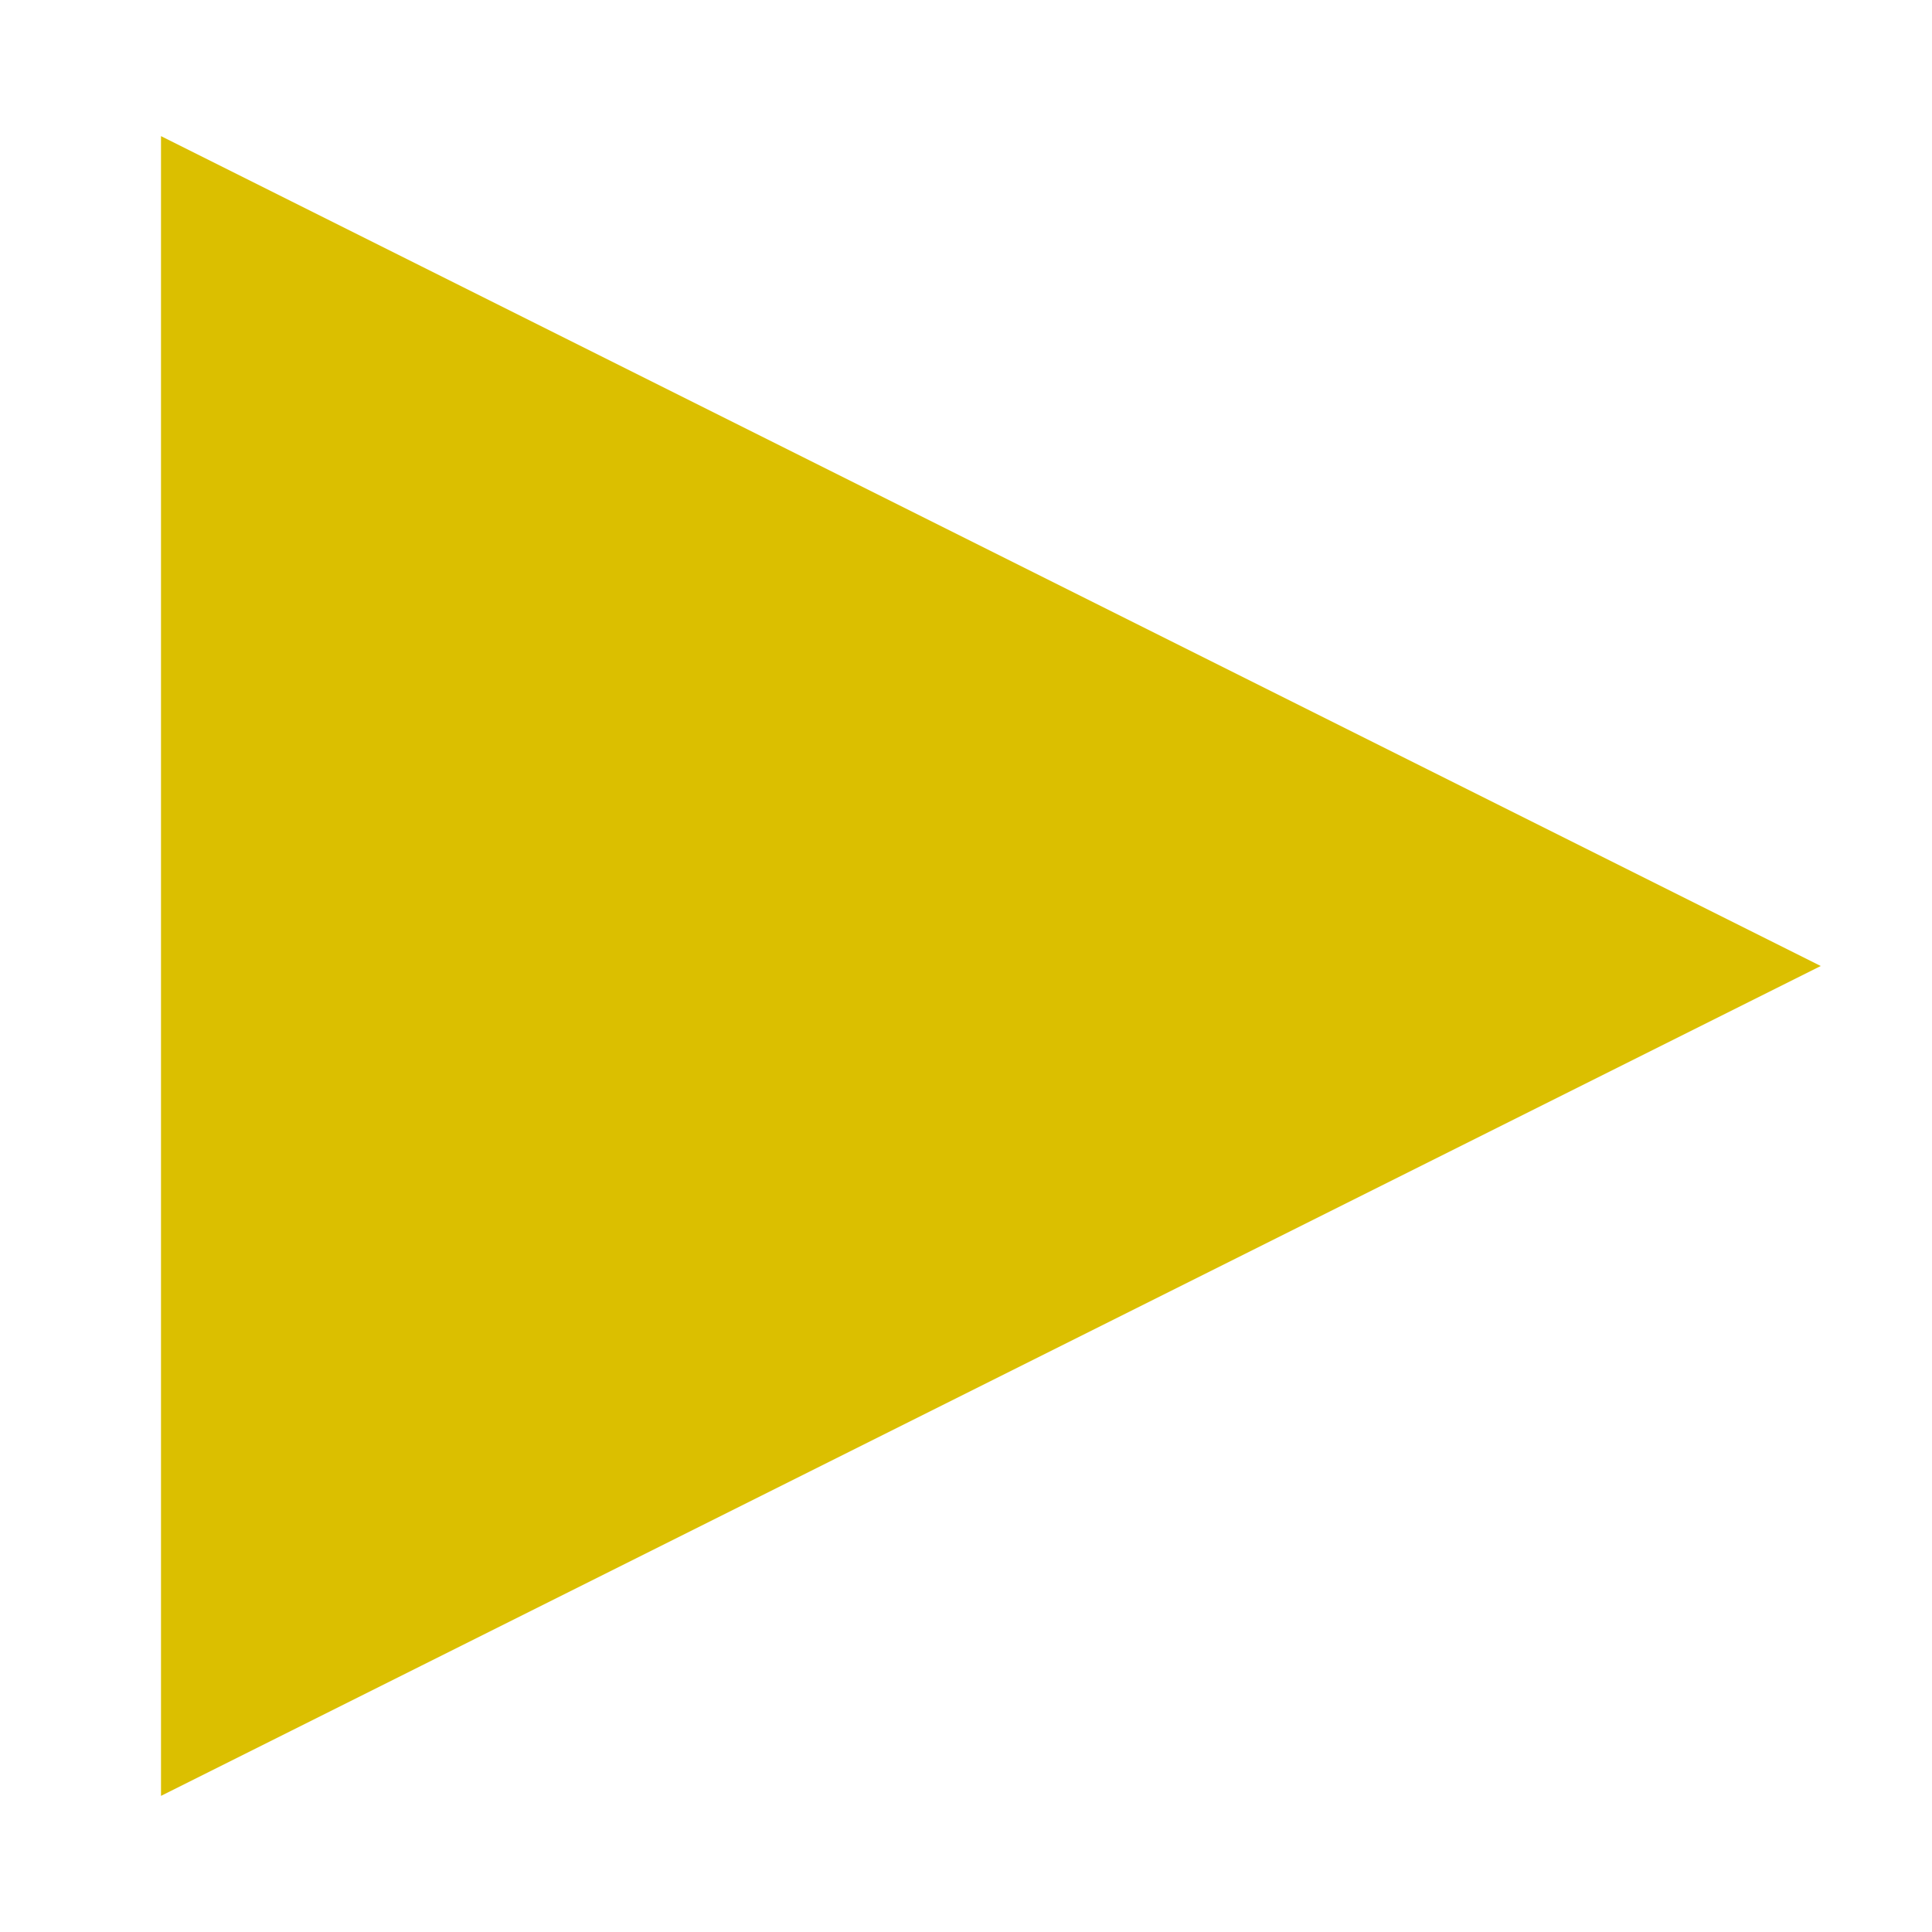
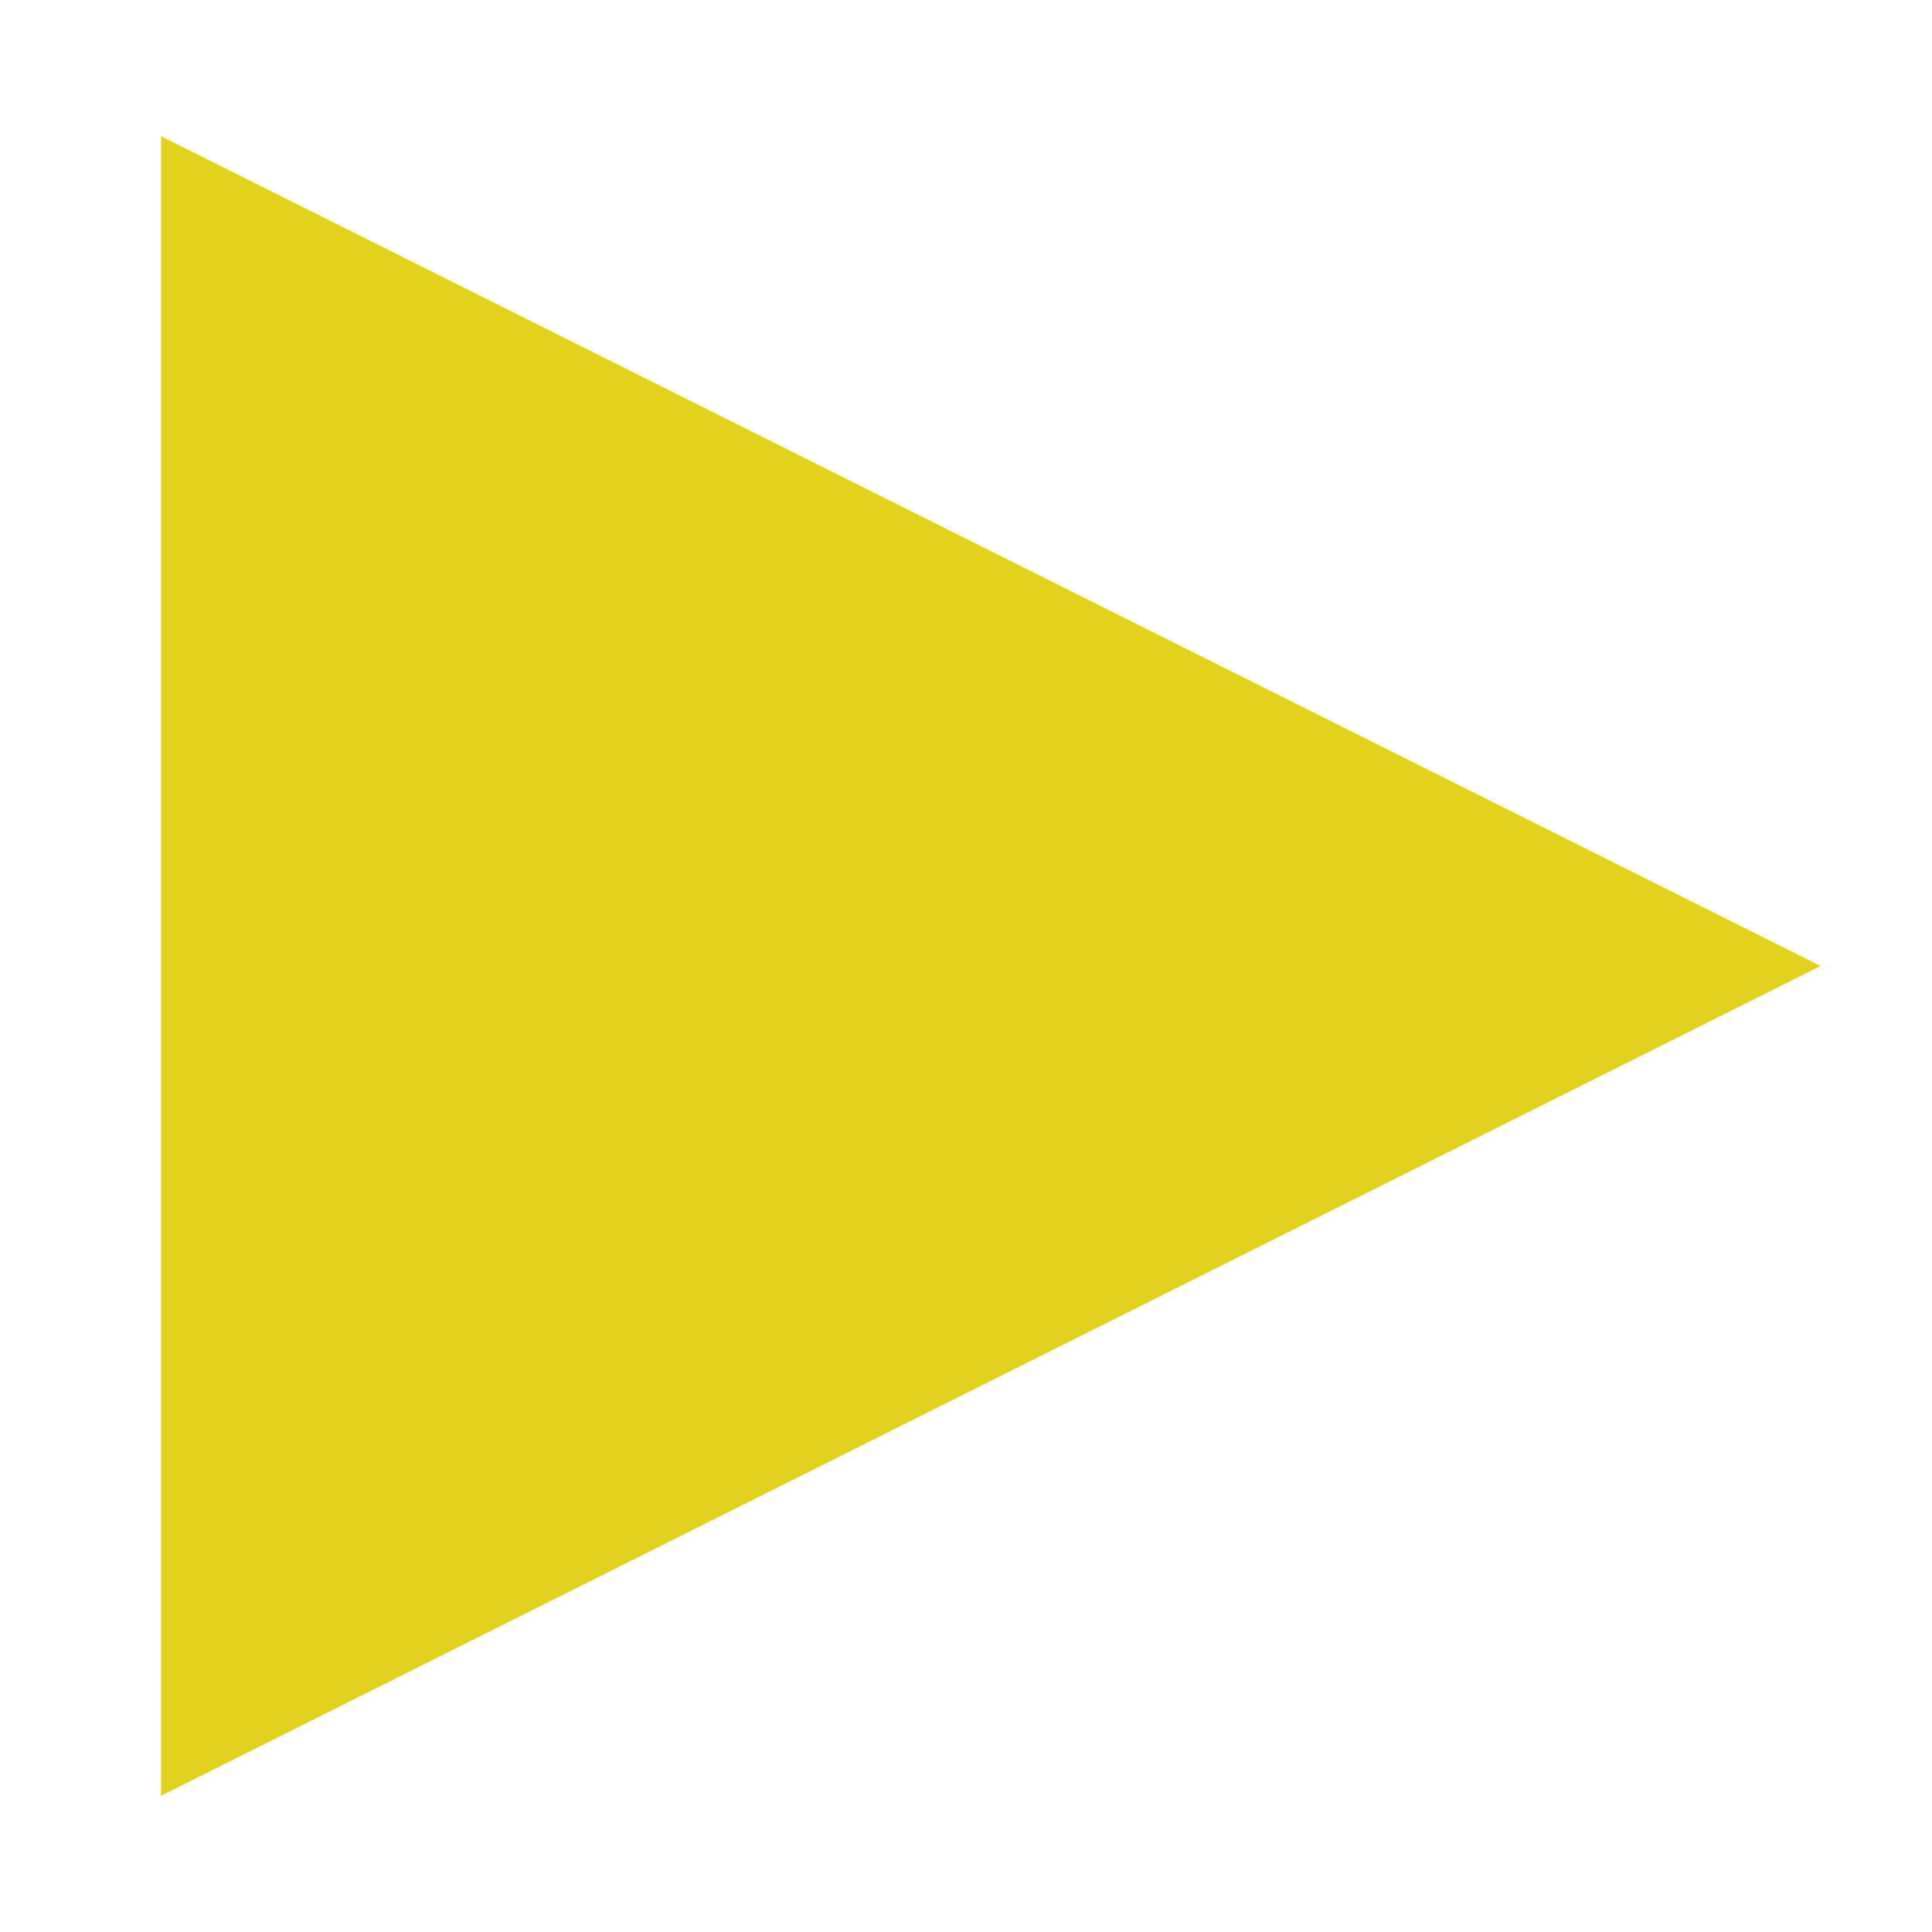
<svg enable-background="new 0 0 24 24" height="24px" version="1.1" viewBox="0 0 24 24" width="24px" x="0px" y="0px">
  <g id="black_x5F_right_x5F_pointer">
-     <polygon fill="#dbbf00" points="21.5,12 2.5,2.5 2.5,21.5  " stroke="#dbbf00" />
+     <polygon fill="#e2d21d" points="21.5,12 2.5,2.5 2.5,21.5  " stroke="#e2d21d" />
  </g>
</svg>
